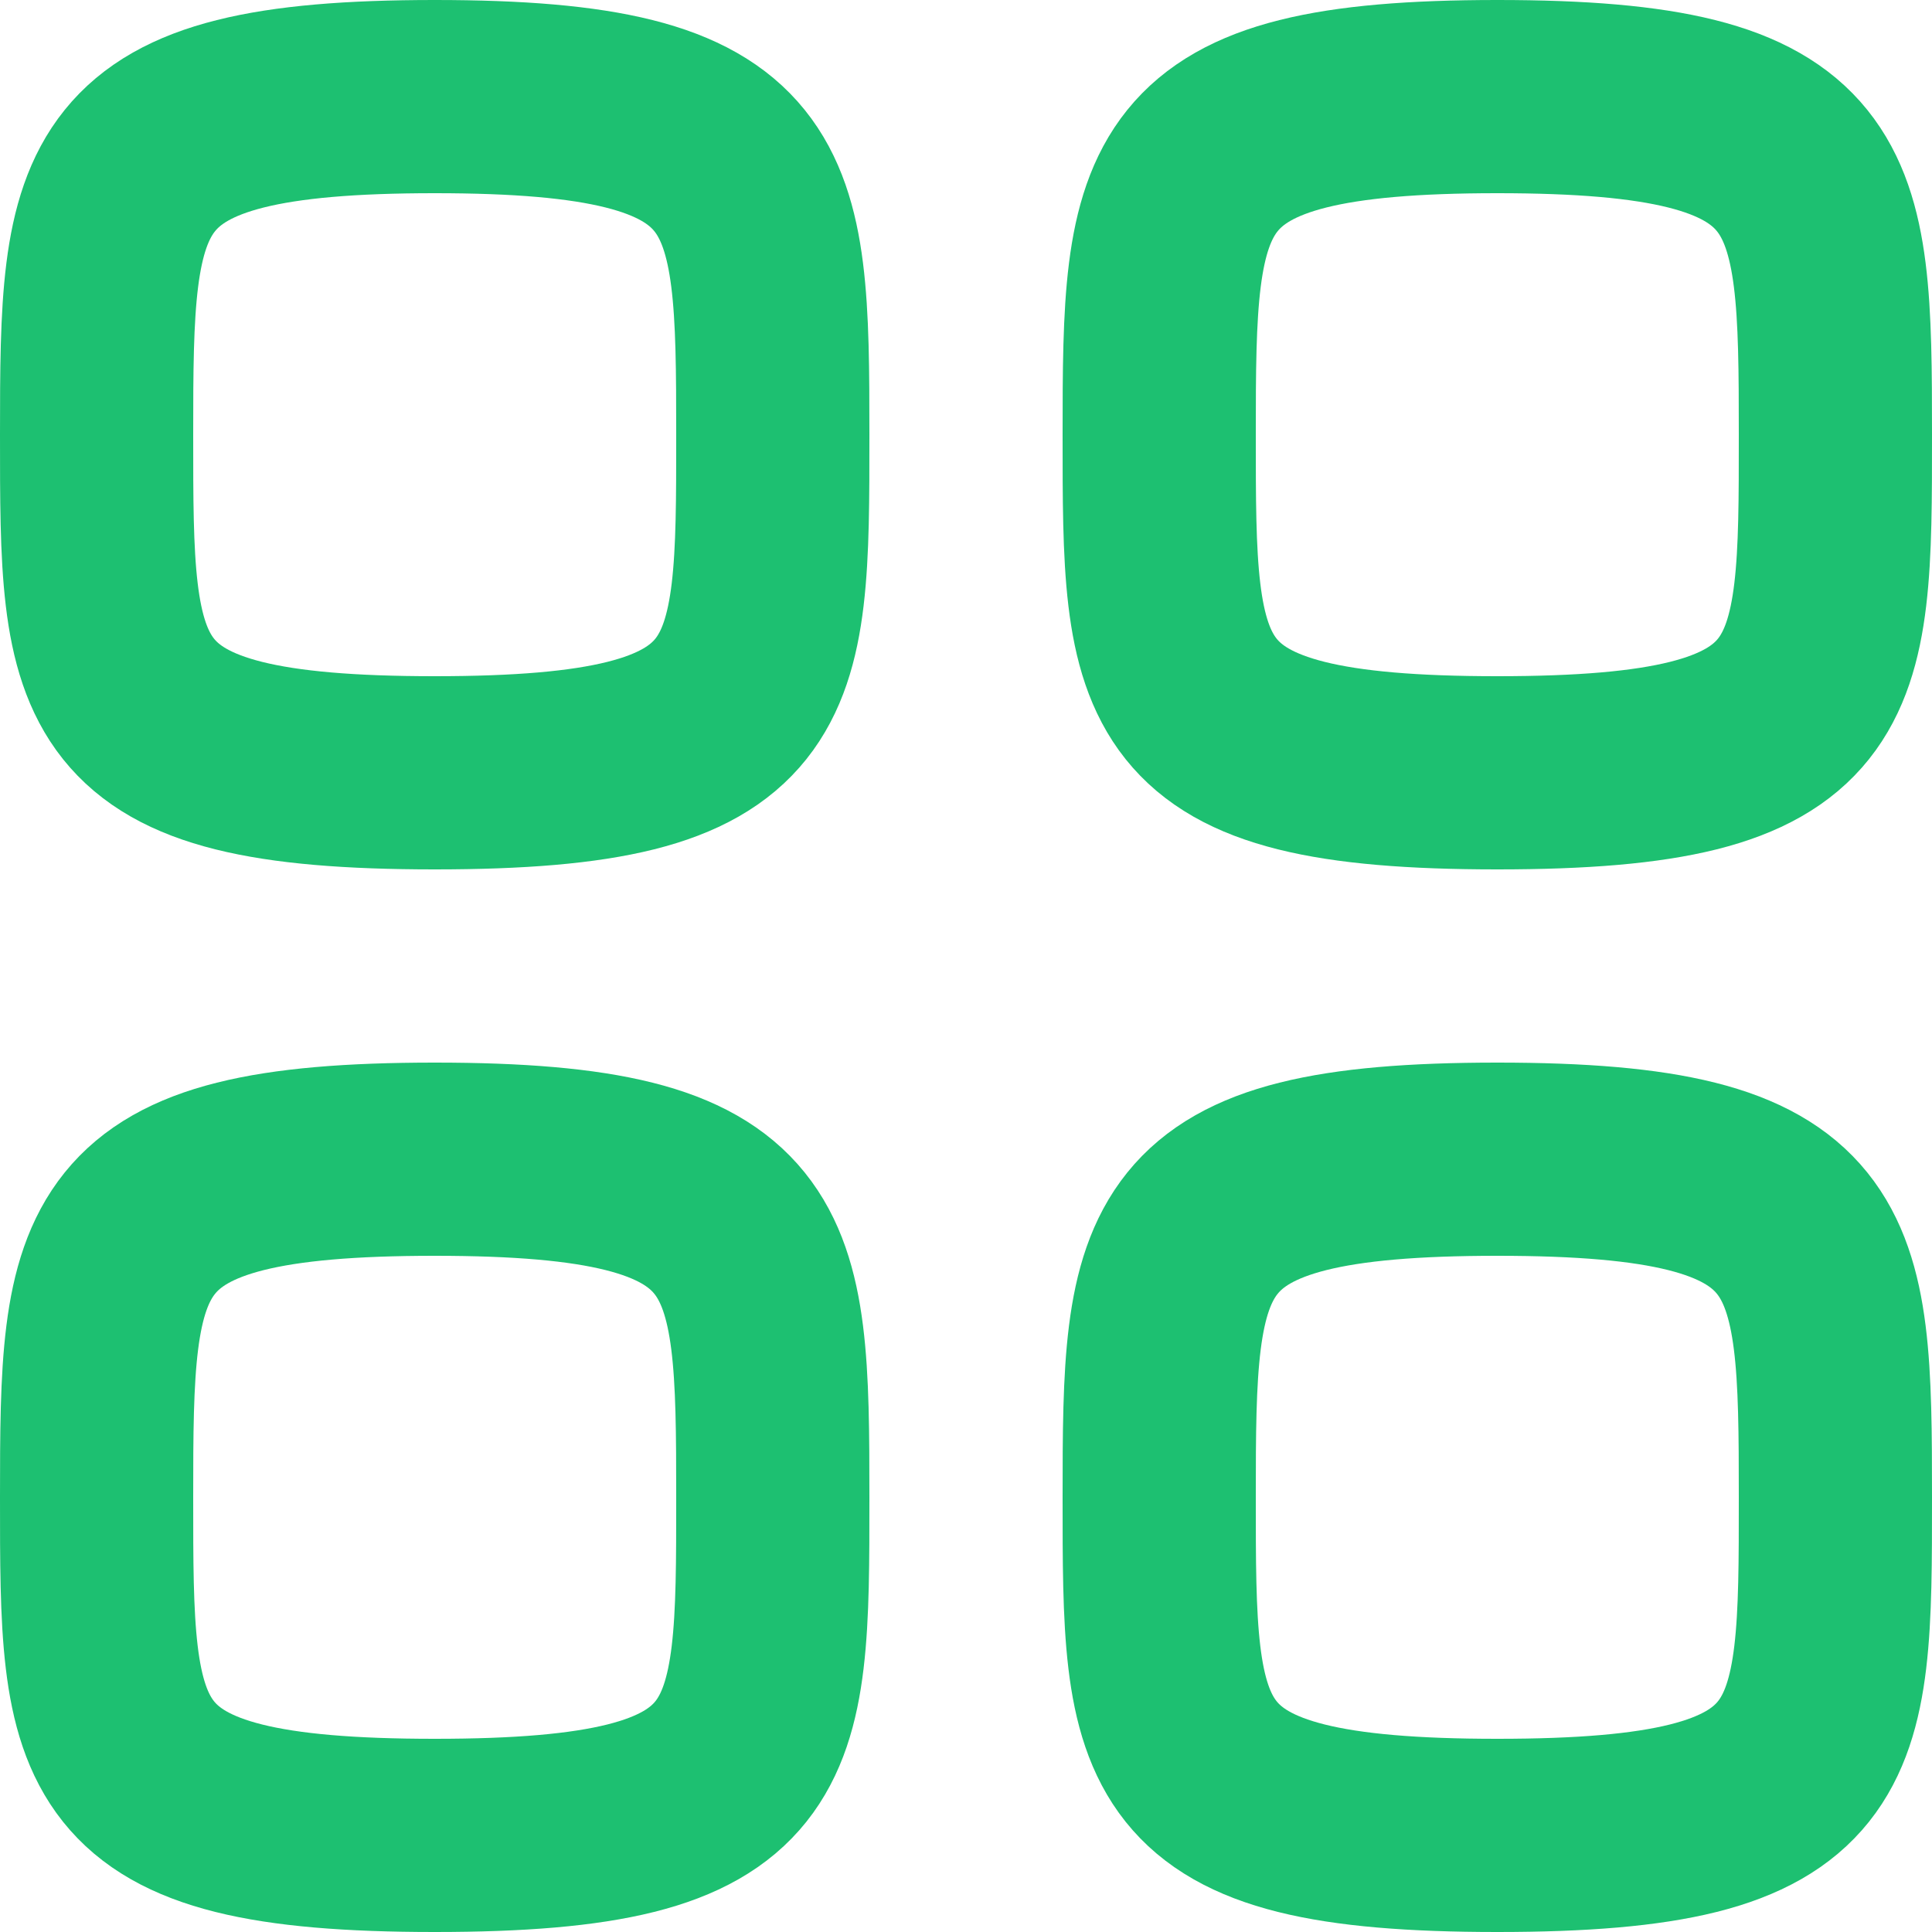
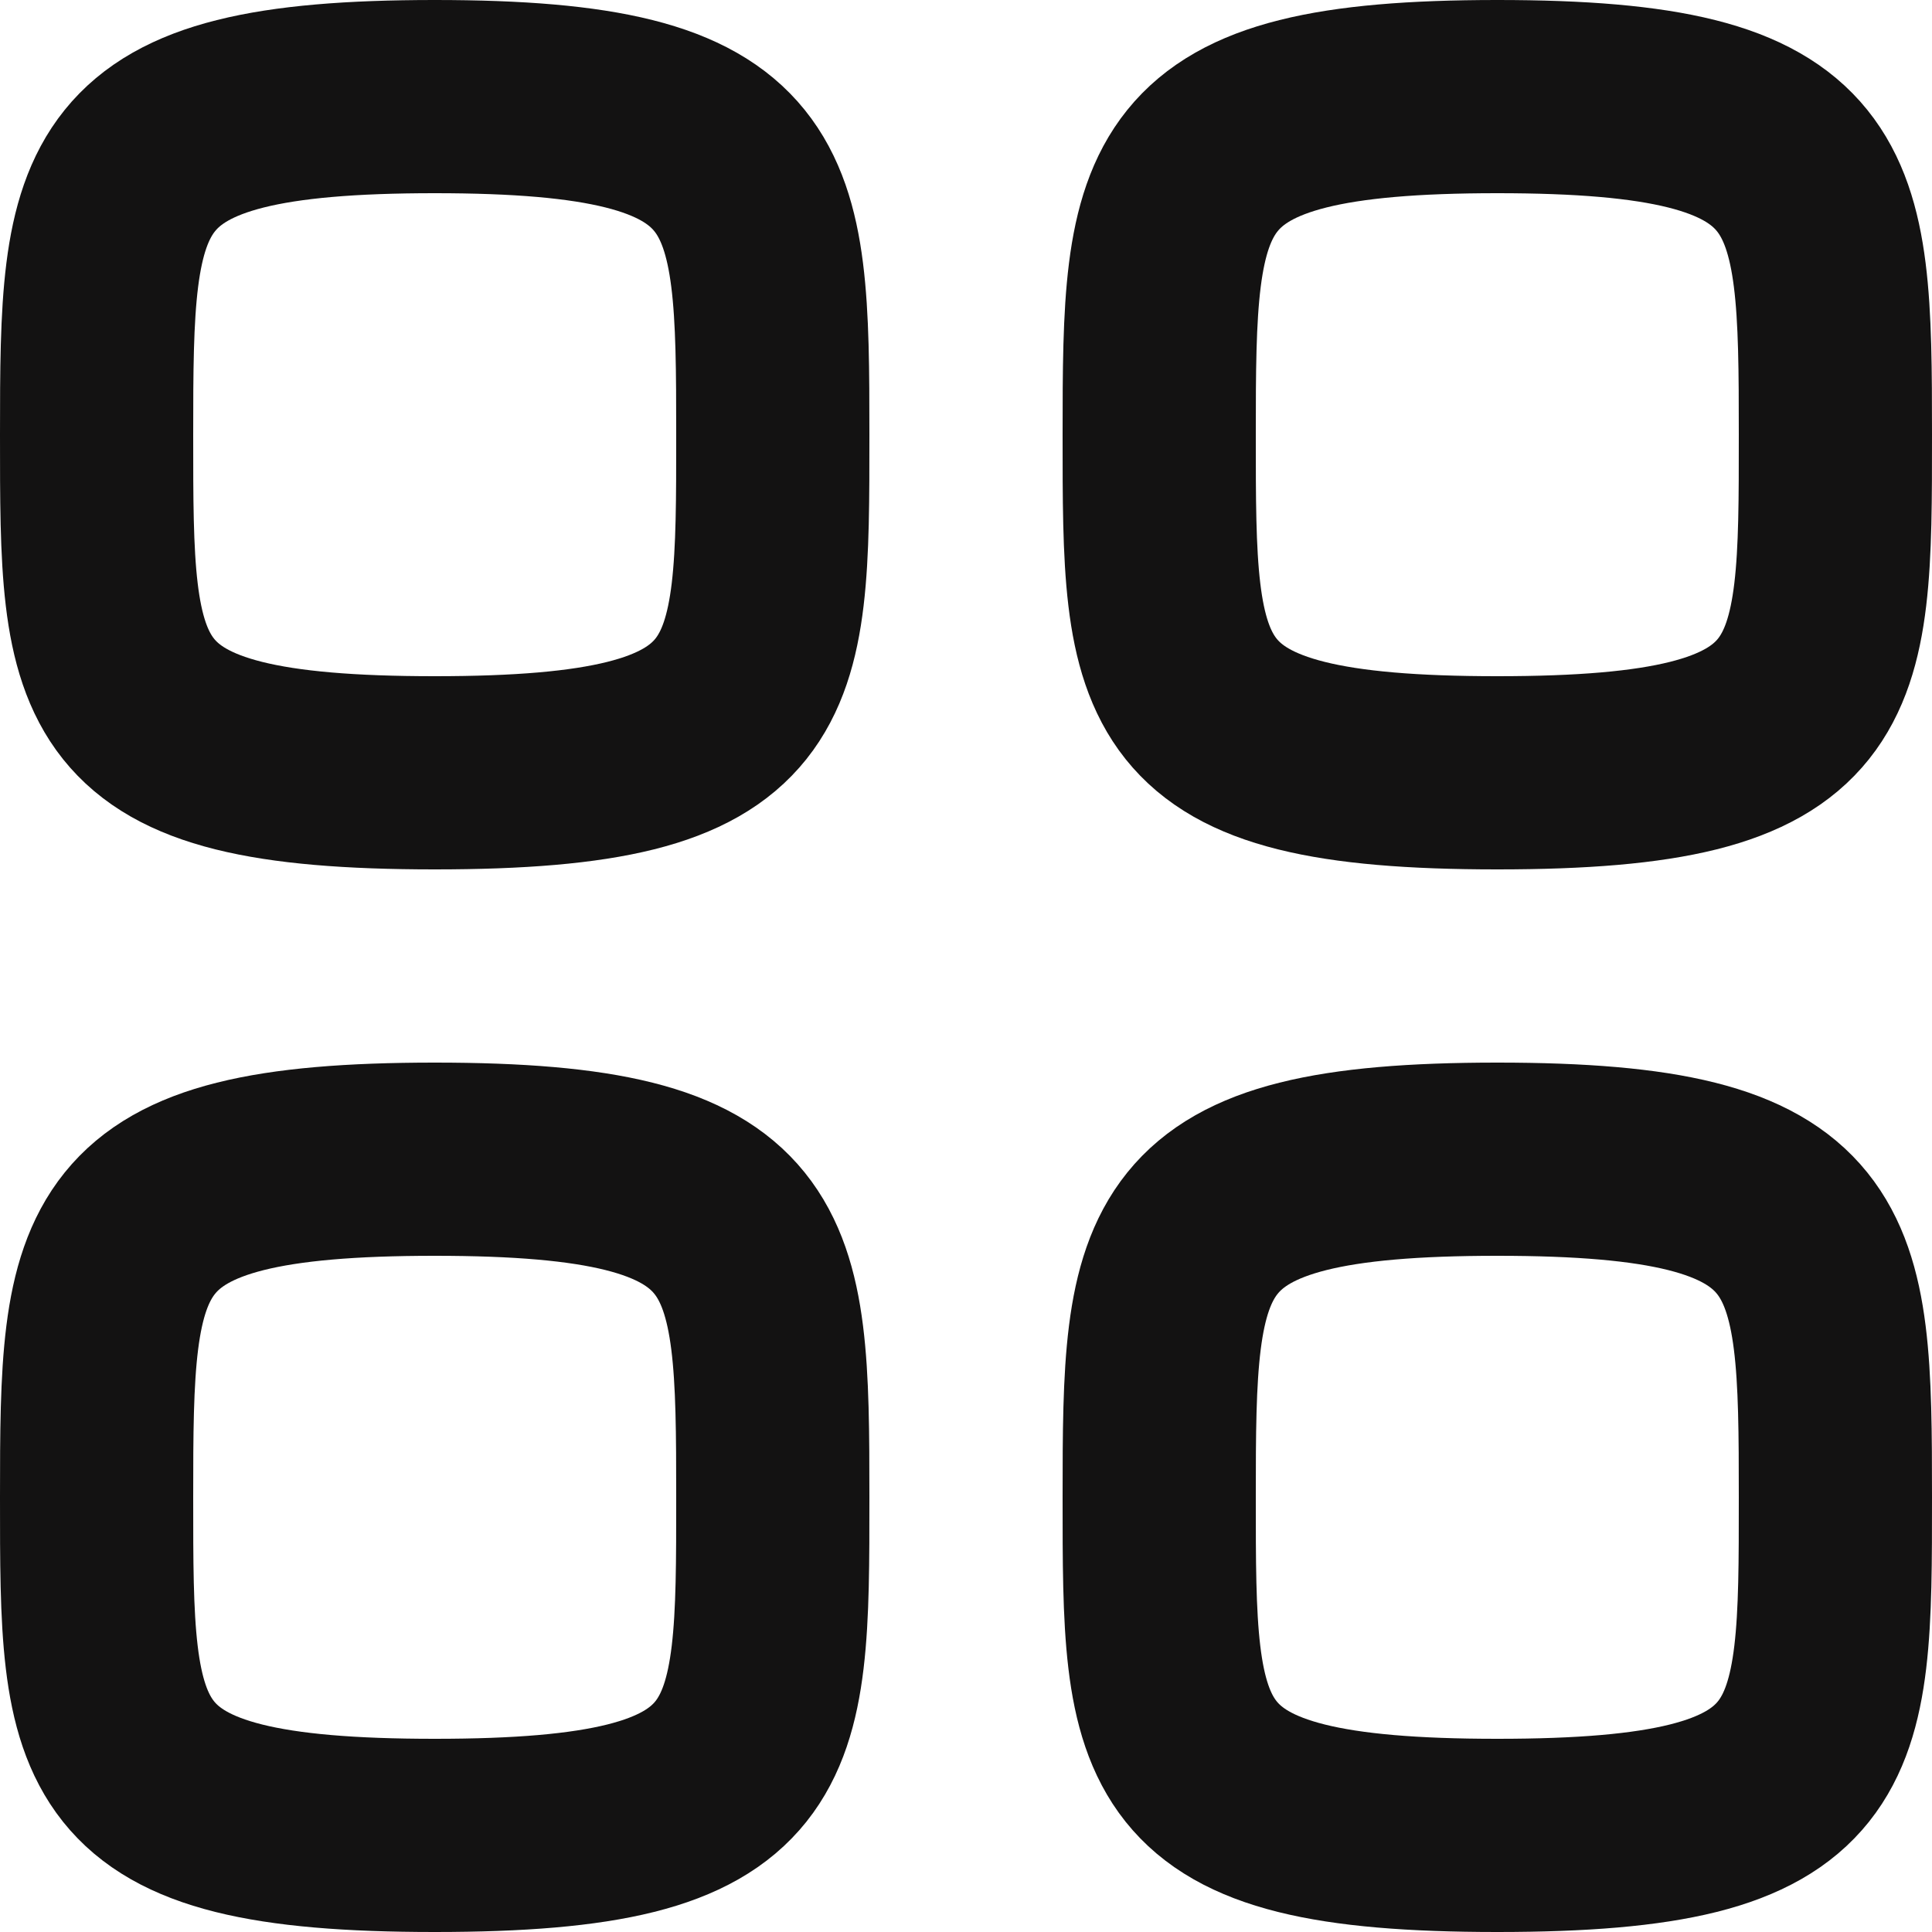
<svg xmlns="http://www.w3.org/2000/svg" width="20" height="20" viewBox="0 0 20 20" fill="none">
-   <path fill-rule="evenodd" clip-rule="evenodd" d="M1 4.5C1 1.875 1.028 1 4.5 1C7.972 1 8 1.875 8 4.5C8 7.125 8.011 8 4.5 8C0.989 8 1 7.125 1 4.5Z" stroke="#1DC071" stroke-width="2" stroke-linecap="round" stroke-linejoin="round" />
-   <path fill-rule="evenodd" clip-rule="evenodd" d="M12 4.5C12 1.875 12.028 1 15.5 1C18.972 1 19 1.875 19 4.5C19 7.125 19.011 8 15.5 8C11.989 8 12 7.125 12 4.5Z" stroke="#1DC071" stroke-width="2" stroke-linecap="round" stroke-linejoin="round" />
-   <path fill-rule="evenodd" clip-rule="evenodd" d="M1 15.5C1 12.875 1.028 12 4.5 12C7.972 12 8 12.875 8 15.5C8 18.125 8.011 19 4.5 19C0.989 19 1 18.125 1 15.5Z" stroke="#1DC071" stroke-width="2" stroke-linecap="round" stroke-linejoin="round" />
-   <path fill-rule="evenodd" clip-rule="evenodd" d="M12 15.5C12 12.875 12.028 12 15.5 12C18.972 12 19 12.875 19 15.5C19 18.125 19.011 19 15.5 19C11.989 19 12 18.125 12 15.5Z" stroke="#1DC071" stroke-width="2" stroke-linecap="round" stroke-linejoin="round" />
+   <path fill-rule="evenodd" clip-rule="evenodd" d="M1 4.5C1 1.875 1.028 1 4.5 1C7.972 1 8 1.875 8 4.5C8 7.125 8.011 8 4.5 8C0.989 8 1 7.125 1 4.5Z" stroke="#131212" stroke-width="2" stroke-linecap="round" stroke-linejoin="round" />
+   <path fill-rule="evenodd" clip-rule="evenodd" d="M12 4.5C12 1.875 12.028 1 15.5 1C18.972 1 19 1.875 19 4.5C19 7.125 19.011 8 15.5 8C11.989 8 12 7.125 12 4.5Z" stroke="#131212" stroke-width="2" stroke-linecap="round" stroke-linejoin="round" />
+   <path fill-rule="evenodd" clip-rule="evenodd" d="M1 15.5C1 12.875 1.028 12 4.5 12C7.972 12 8 12.875 8 15.5C8 18.125 8.011 19 4.5 19C0.989 19 1 18.125 1 15.5Z" stroke="#131212" stroke-width="2" stroke-linecap="round" stroke-linejoin="round" />
+   <path fill-rule="evenodd" clip-rule="evenodd" d="M12 15.5C12 12.875 12.028 12 15.5 12C18.972 12 19 12.875 19 15.5C19 18.125 19.011 19 15.5 19C11.989 19 12 18.125 12 15.5Z" stroke="#131212" stroke-width="2" stroke-linecap="round" stroke-linejoin="round" />
</svg>
